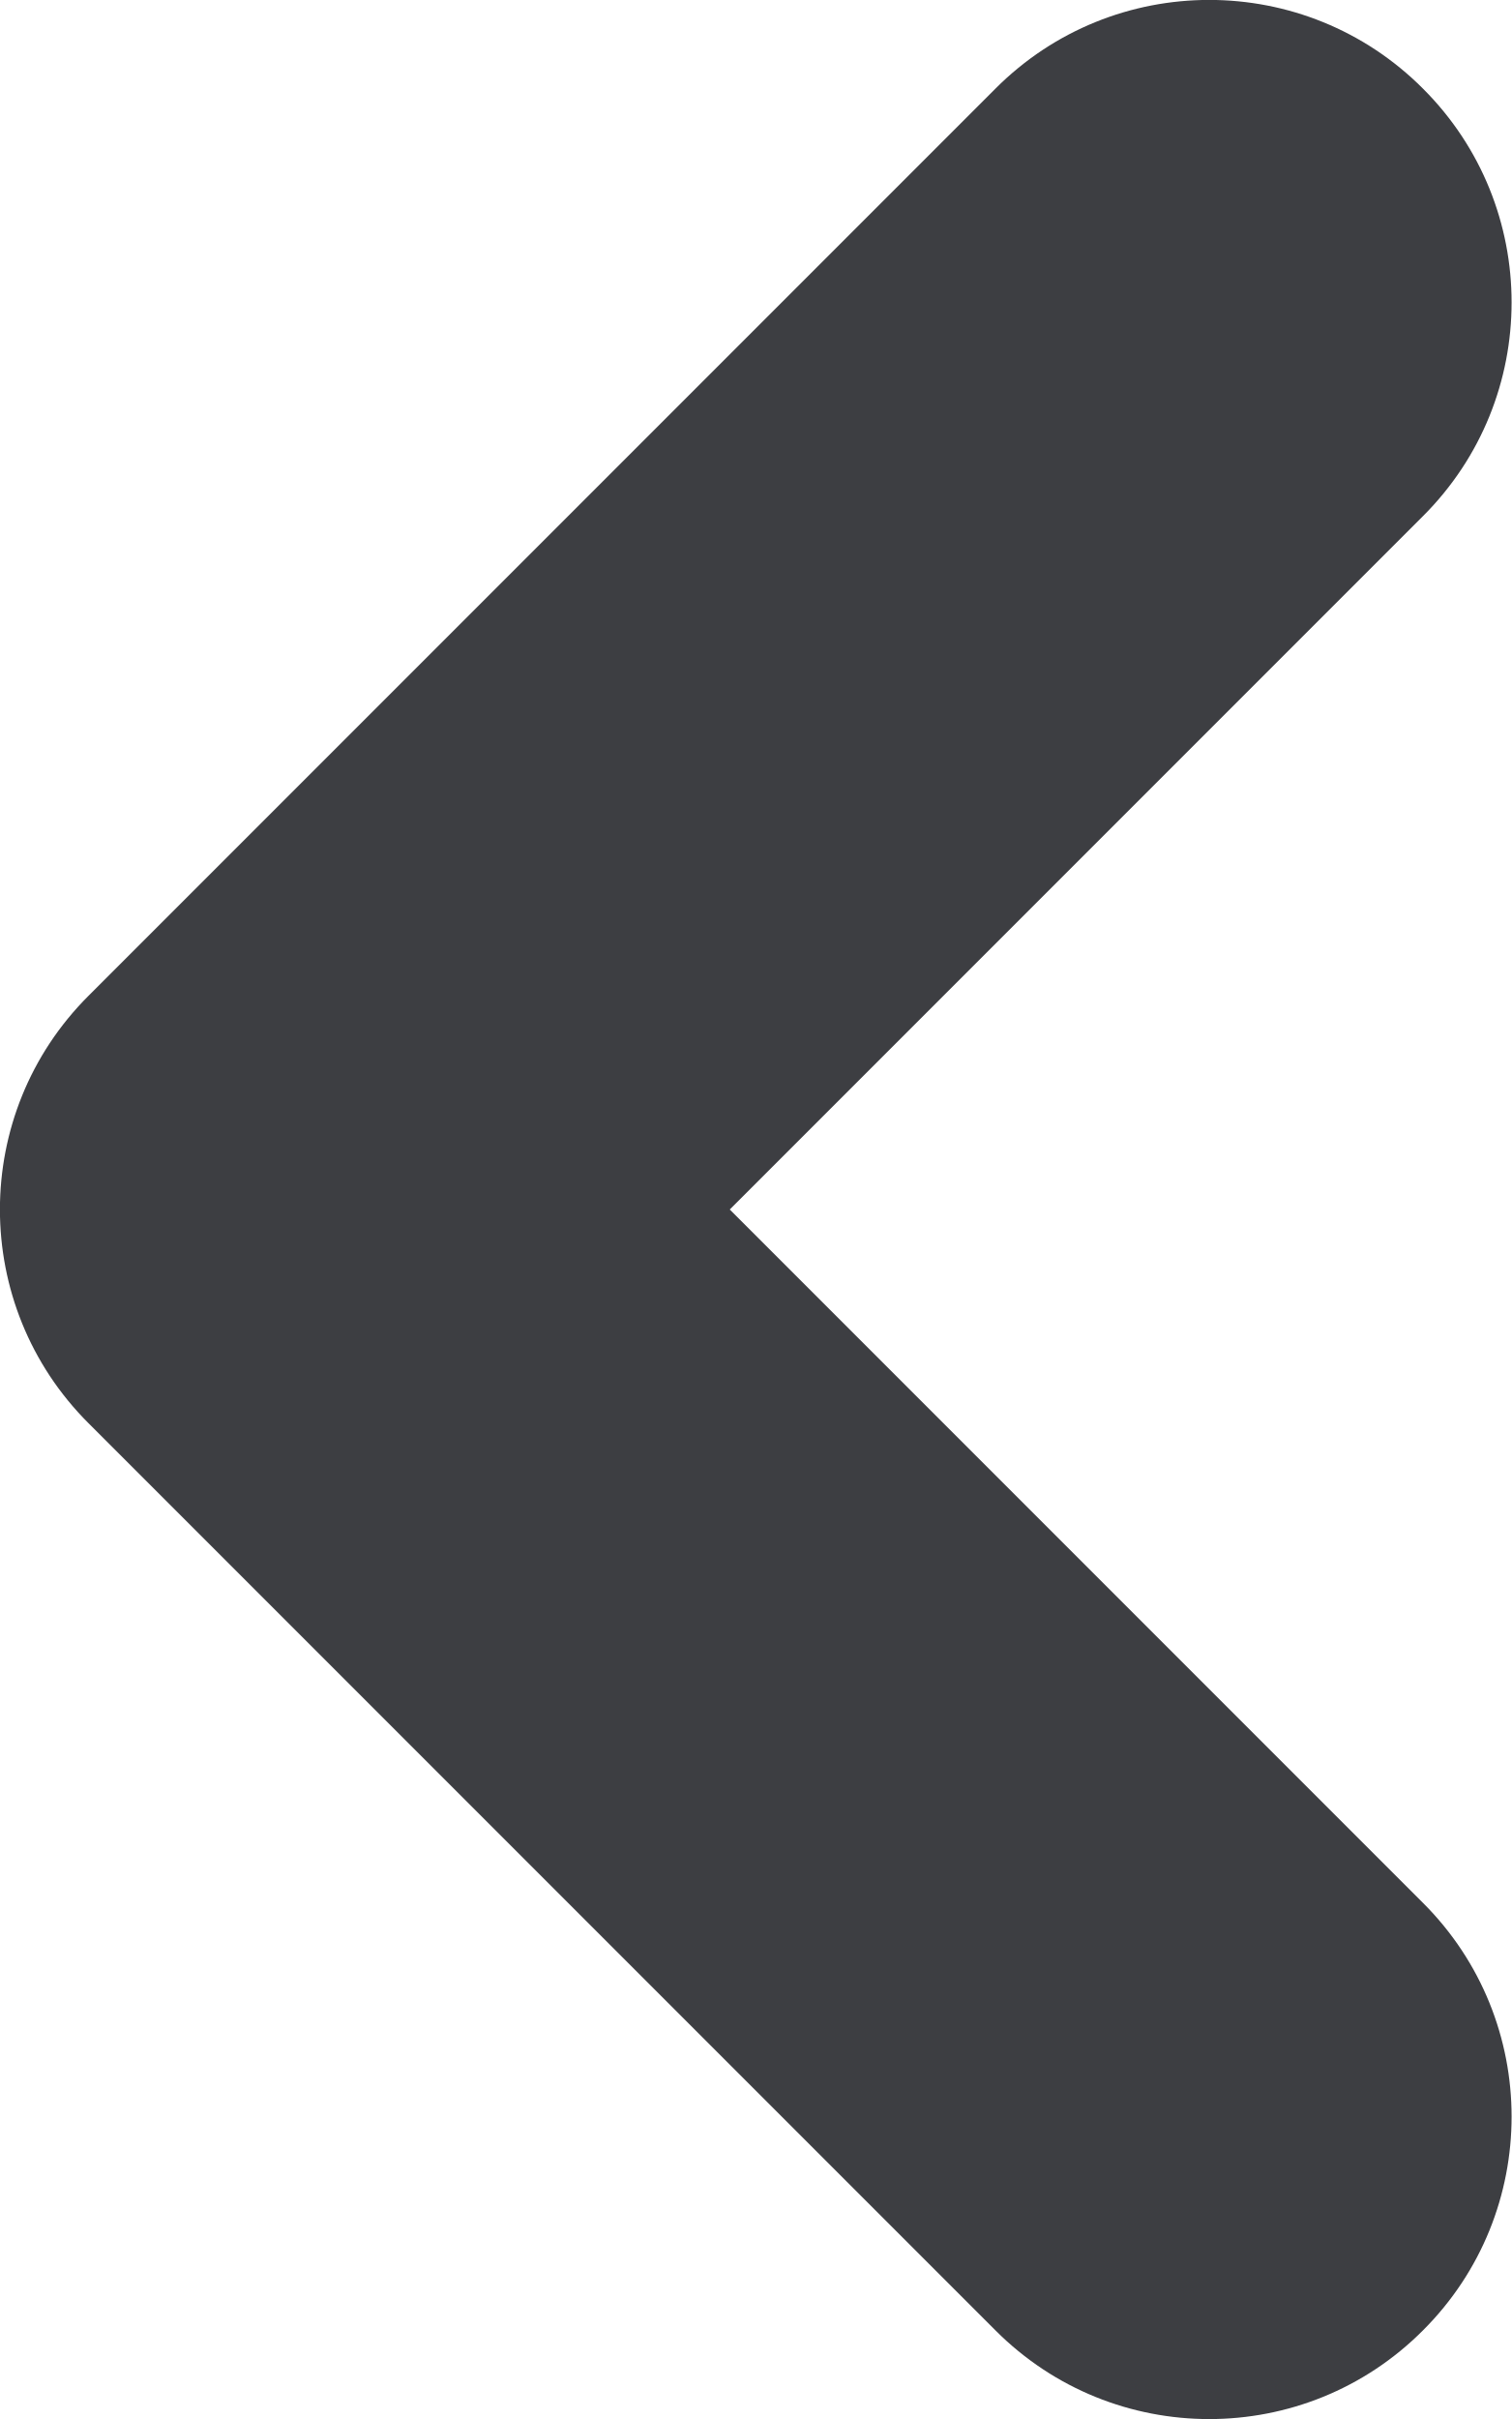
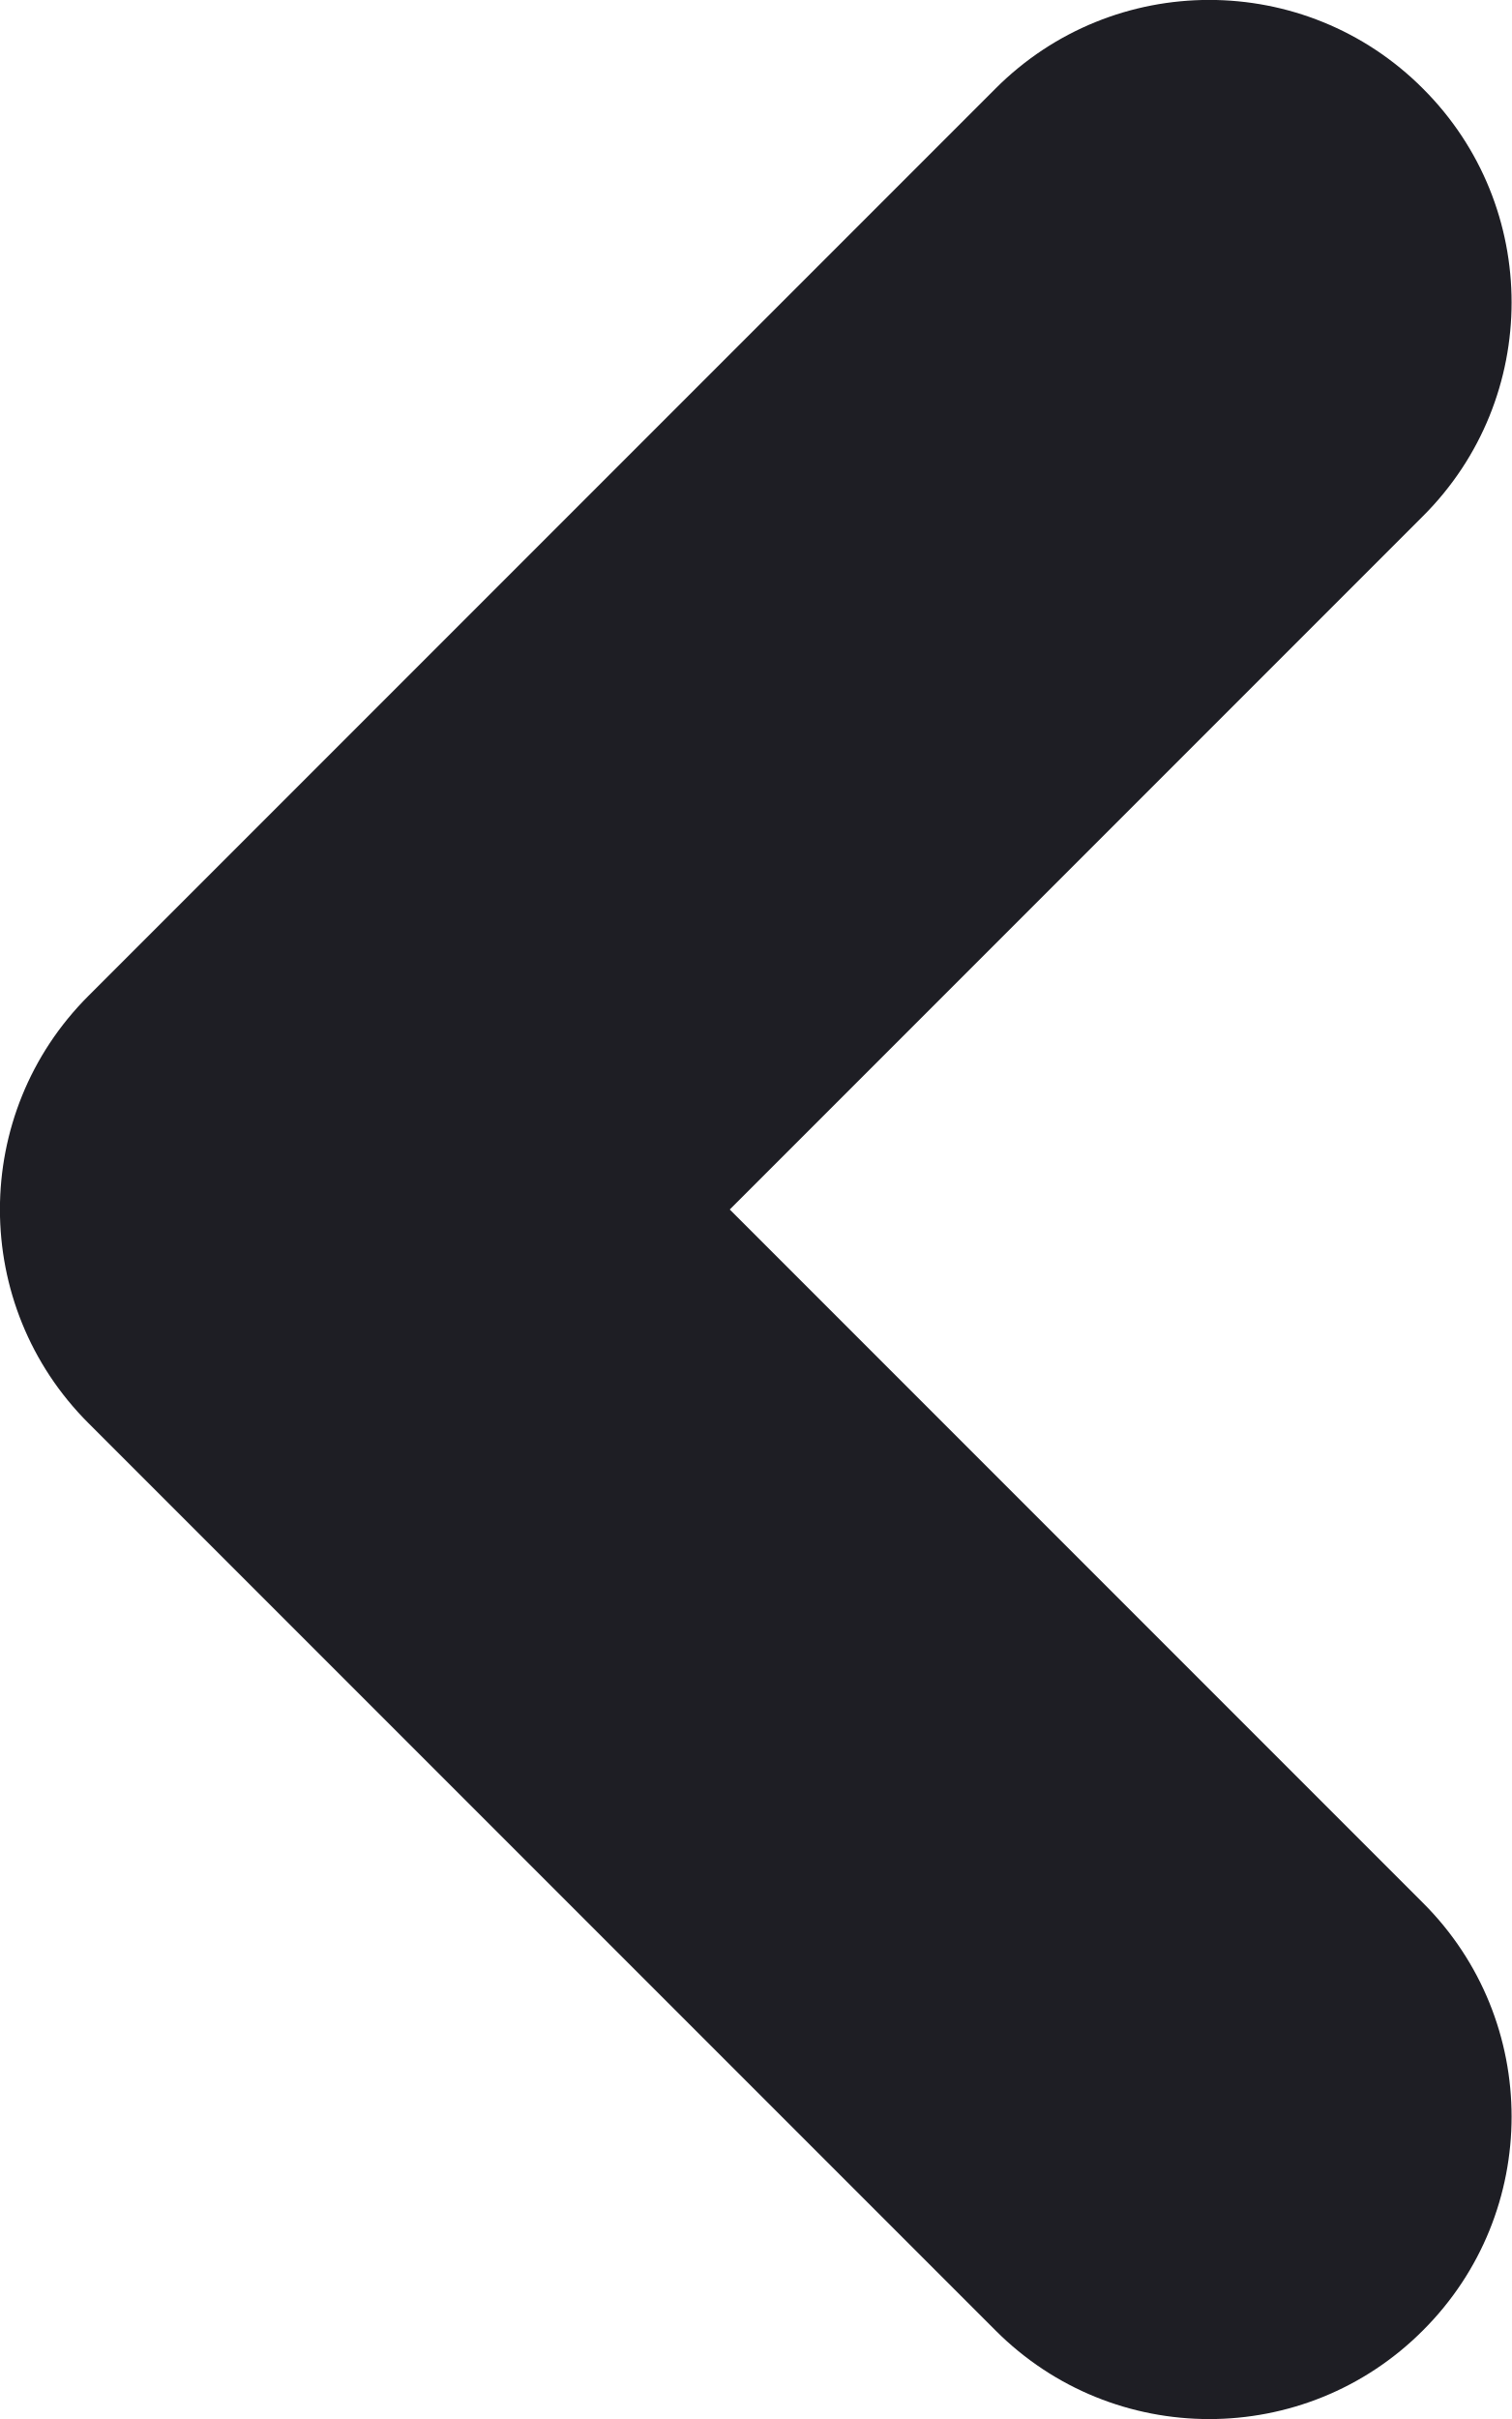
<svg xmlns="http://www.w3.org/2000/svg" id="meteor-icon-kit__regular-chevron-left-xxs" viewBox="0 0 5 8" fill="none">
-   <path fill-rule="evenodd" clip-rule="evenodd" d="M4.707 6.293C5.098 6.683 5.098 7.317 4.707 7.707C4.317 8.098 3.683 8.098 3.293 7.707L0.293 4.707C-0.098 4.317 -0.098 3.683 0.293 3.293L3.293 0.293C3.683 -0.098 4.317 -0.098 4.707 0.293C5.098 0.683 5.098 1.317 4.707 1.707L2.414 4L4.707 6.293z" fill="#3D3E42" />
+   <path fill-rule="evenodd" clip-rule="evenodd" d="M4.707 6.293C5.098 6.683 5.098 7.317 4.707 7.707C4.317 8.098 3.683 8.098 3.293 7.707L0.293 4.707C-0.098 4.317 -0.098 3.683 0.293 3.293L3.293 0.293C3.683 -0.098 4.317 -0.098 4.707 0.293C5.098 0.683 5.098 1.317 4.707 1.707L2.414 4L4.707 6.293z" fill="#1E1E24" />
</svg>
